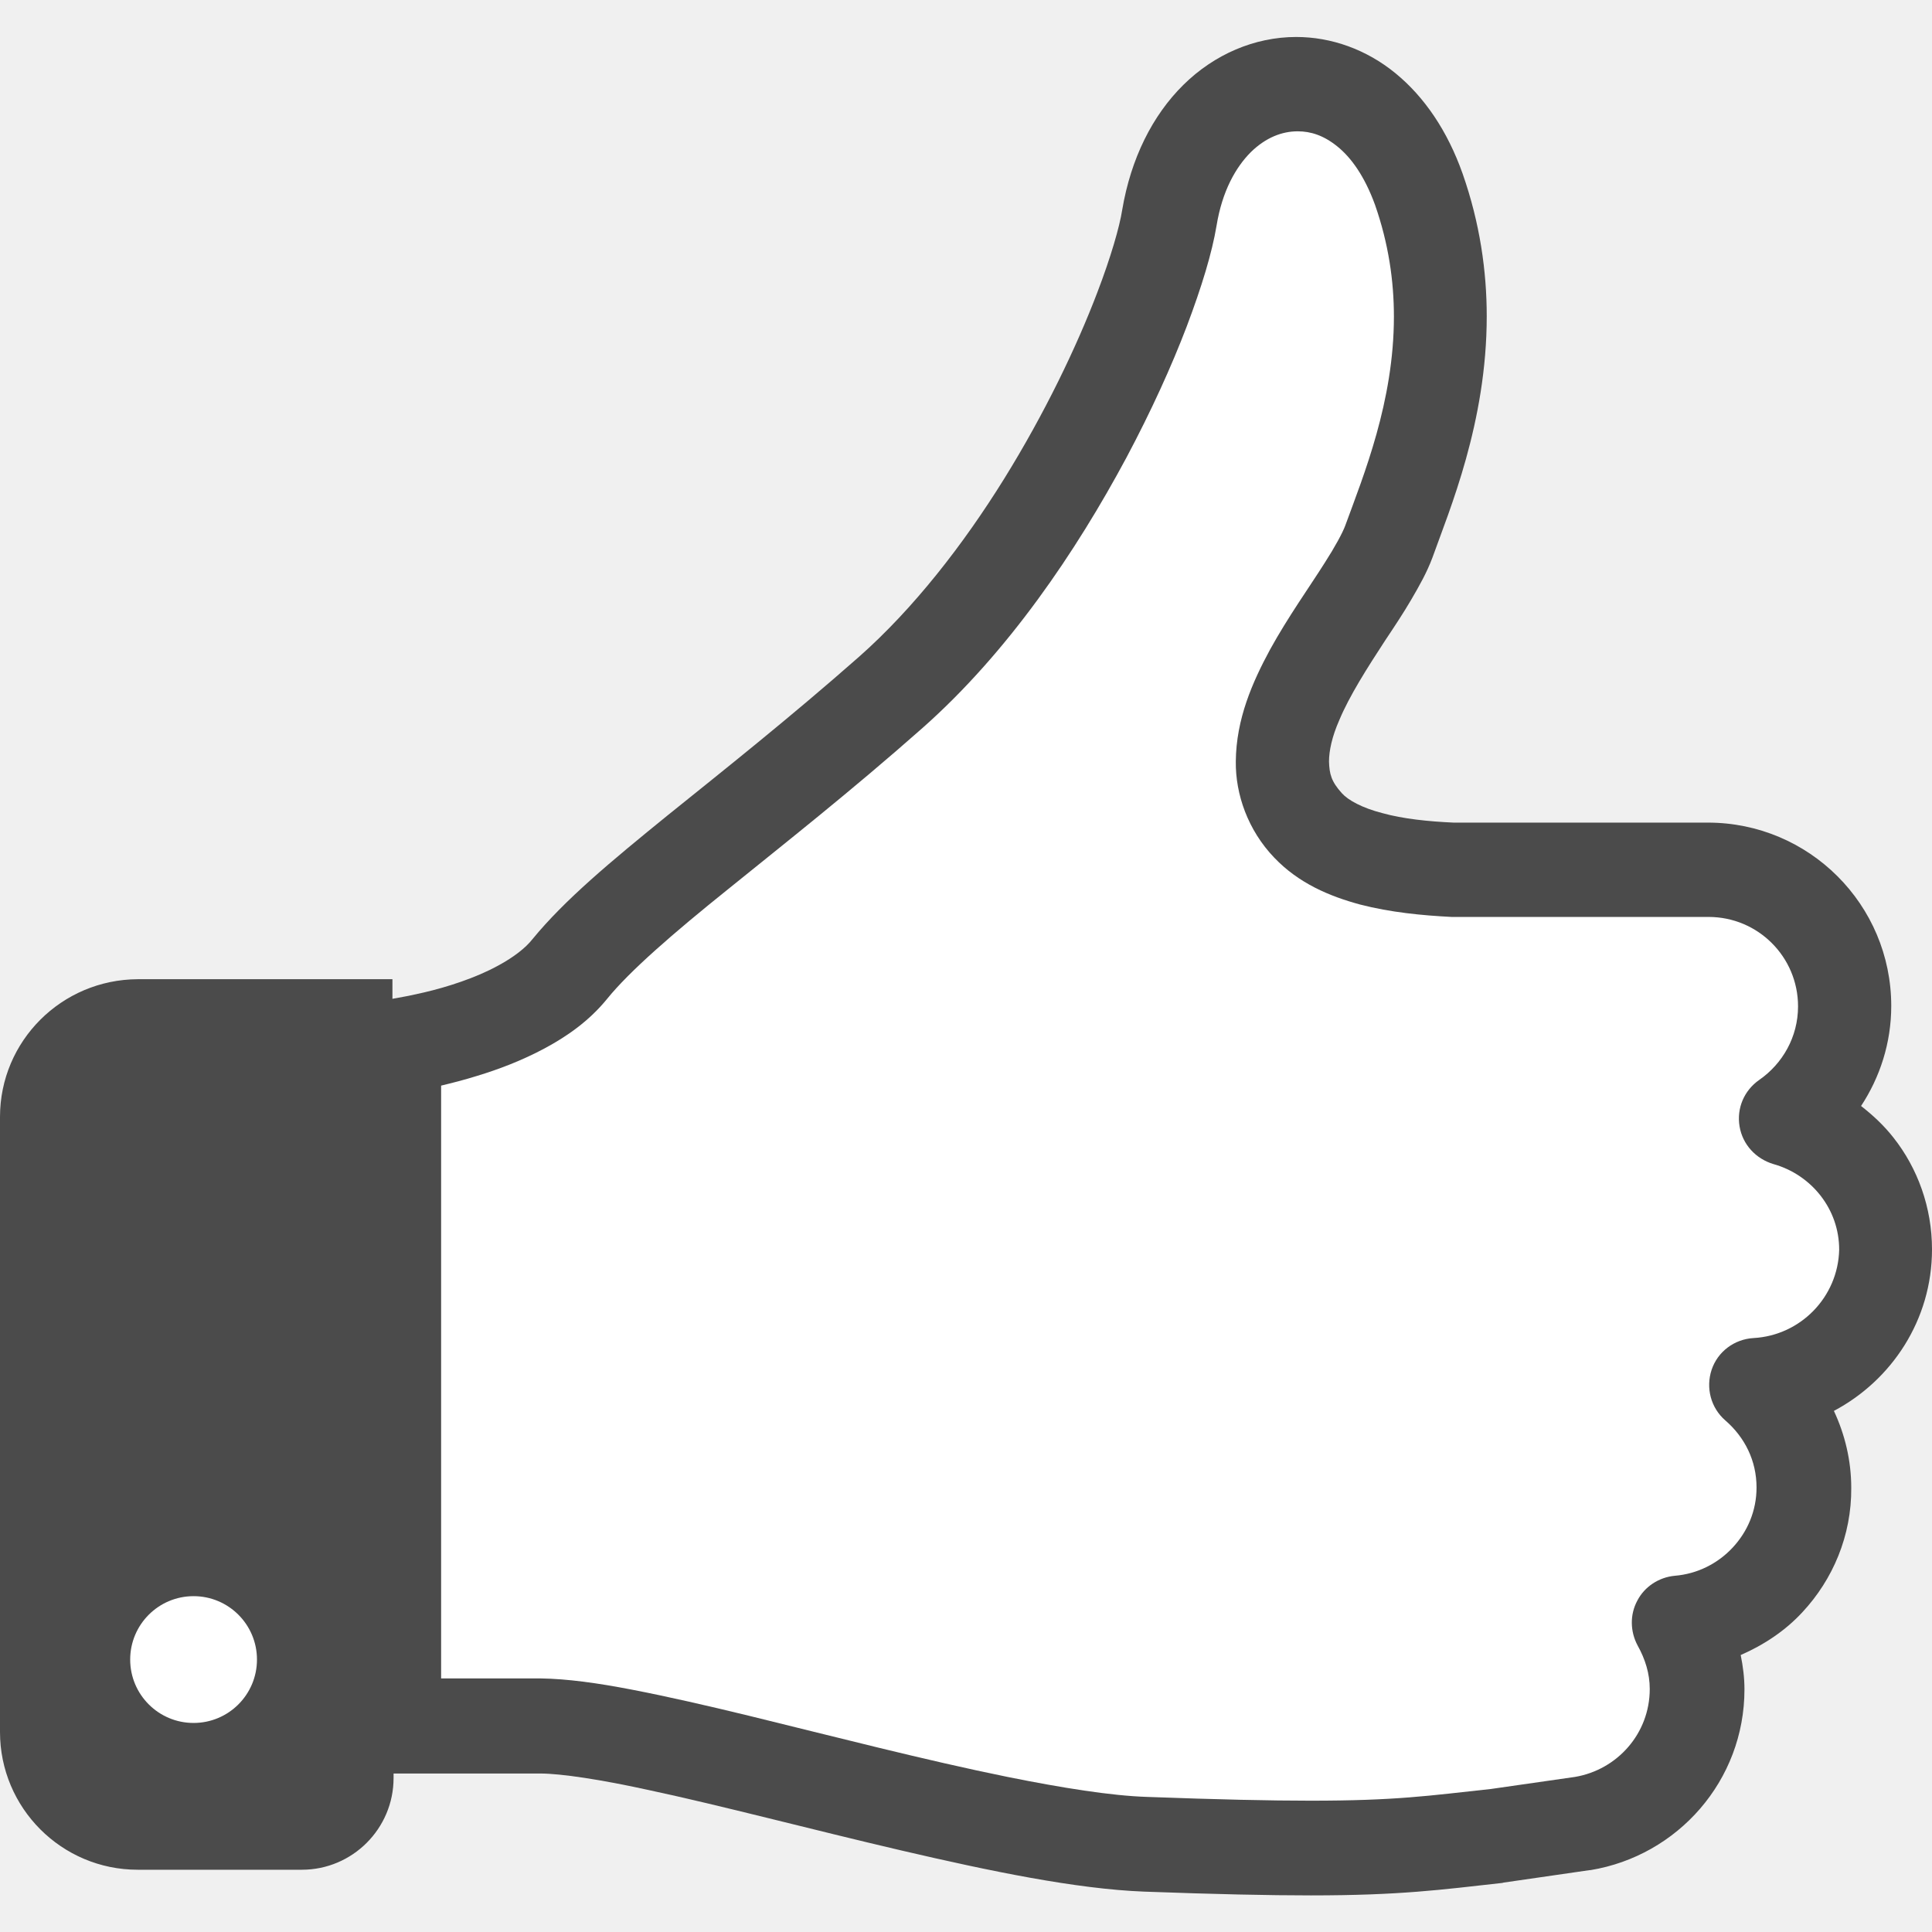
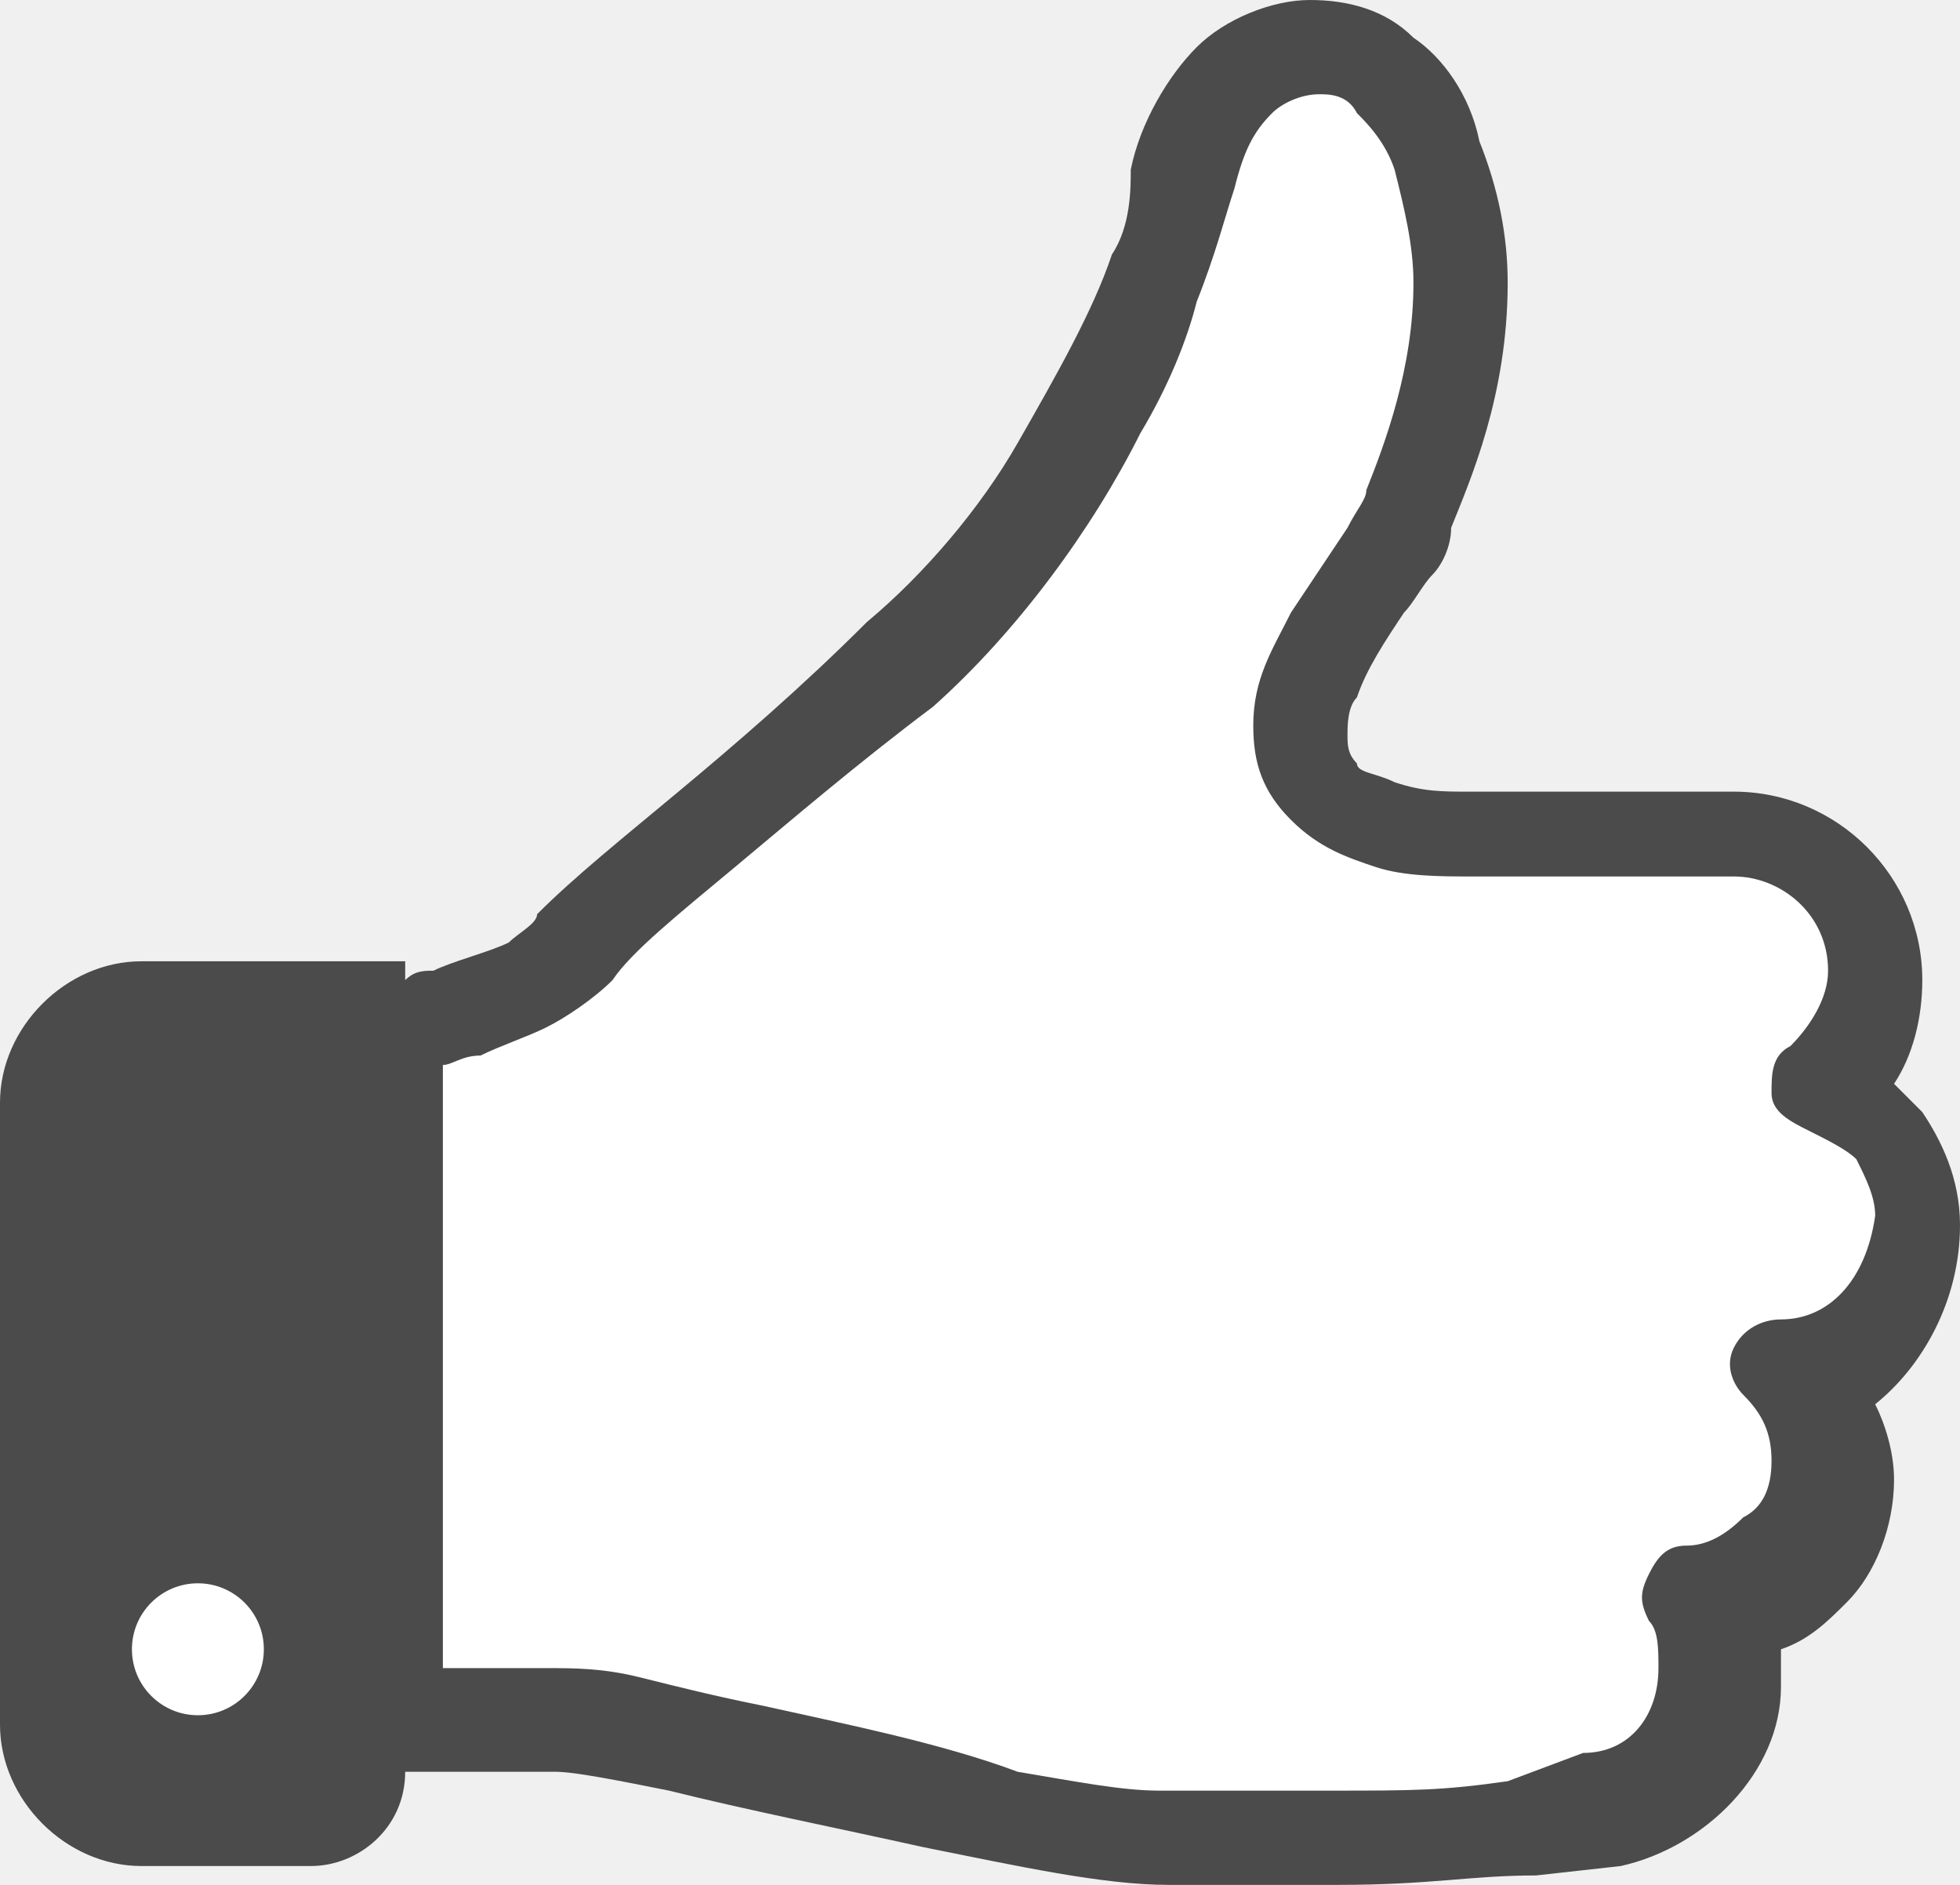
- <svg xmlns="http://www.w3.org/2000/svg" version="1.1" id="_x32_" x="0px" y="0px" viewBox="0 0 512 512" style="enable-background:new 0 0 512 512;" xml:space="preserve">
+ <svg xmlns="http://www.w3.org/2000/svg" version="1.1" id="_x32_" x="0px" y="0px" viewBox="0 0 20.8 20" style="enable-background:new 0 0 20.8 20;" xml:space="preserve">
  <style type="text/css">
	.st0{fill:#4B4B4B;}
	.st1{fill:#FFFFFF;}
</style>
  <g>
-     <path class="st0" d="M512,331.1c0-11.1-3.8-21.5-10.2-29.6c-2.5-3.2-5.4-5.9-8.6-8.4c5-7.6,8-16.7,8-26.5   c0-26.9-21.8-48.6-48.6-48.6h-35.5h0h-0.5h-2.1c-1.5,0-2.1,0-2.1,0c-0.4,0-0.8,0-1.3,0h-25.9c-6.7-0.3-13.4-1-18.8-2.5   c-5.5-1.4-9.2-3.5-10.8-5.3c-2.8-3.1-3.3-5.1-3.4-8.4c0-2.8,0.8-6.6,2.7-10.9c2.7-6.5,7.5-14,12.2-21.2c2.4-3.6,4.8-7.2,6.9-10.8   s4.1-7.1,5.6-11.1c4.5-12.6,14.4-35.8,14.4-64c0-11.9-1.8-24.7-6.4-37.8c-4-11.3-10.1-20.3-17.8-26.6c-7.7-6.3-17-9.6-26.3-9.6   c-11,0-21.7,4.6-29.9,12.7c-8.2,8.1-13.9,19.5-16.2,33.1c-0.7,4.5-3,12.5-6.6,21.9c-5.4,14.2-13.9,32-24.7,49.4   c-10.8,17.4-24,34.4-38.5,47.2c-18.4,16.2-35.8,30-50.7,42c-14.9,12.1-27.2,22.3-35.8,32.8c-1.8,2.3-5,4.8-9.1,7   c-6,3.3-13.6,5.7-19.6,7.1c-3,0.7-5.5,1.2-7.3,1.5c-0.5,0.1-0.7,0.1-1.1,0.2v-5.2H36.5C16.3,259.6,0,275.9,0,296V459   c0,20.1,16.3,36.5,36.5,36.5H80c13.4,0,24.3-10.9,24.3-24.3v-1.2c0,0,9.6,0,38.9,0c5.4,0,16.1,1.6,28.8,4.4   c19.2,4.1,43.3,10.5,66.9,16c23.6,5.5,46.3,10.2,64.3,10.9c19,0.7,33.1,1,44.2,1c23.7,0,34.5-1.5,50.7-3.3l0.4-0.1l22.8-3.3l0.2,0   c23.1-3.8,40.8-23.7,40.8-47.9c0-3.1-0.4-6.2-1-9.1c6.2-2.7,11.9-6.5,16.4-11.4c8-8.6,13-20.2,12.9-32.9c0-7.3-1.7-14.2-4.6-20.4   C501.3,365.8,512,349.8,512,331.1z" />
-     <circle class="st1" cx="51.3" cy="439.8" r="16.8" />
-     <path class="st1" d="M464.7,354.6c-5.1,0.3-9.5,3.6-11.1,8.4c-1.6,4.8-0.2,10.1,3.6,13.4c5.2,4.5,8.3,10.7,8.3,17.8   c0,6.2-2.4,11.7-6.3,15.9c-3.9,4.2-9.3,7-15.4,7.5c-4.2,0.4-8,2.9-9.9,6.6c-2,3.7-1.9,8.2,0.1,11.9c2,3.6,3.2,7.4,3.2,11.5   c0,11.8-8.6,21.4-19.8,23.3l-22.3,3.2c-16.6,1.8-25.1,3.1-47.8,3.1c-10.7,0-24.4-0.3-43.3-1c-9.5-0.3-22.6-2.4-37-5.3   c-21.7-4.4-46.4-10.8-68.5-16.2c-11.1-2.7-21.6-5.1-30.9-6.9c-9.3-1.8-17.3-2.9-24.3-3c-11.9,0-20.4,0-26.4,0V287.7   c2.9-0.7,6.1-1.5,9.6-2.6c5.6-1.7,11.7-4,17.7-7.2c6-3.2,11.9-7.3,16.7-13.2c5.9-7.3,17.4-17.3,32.1-29.1   c14.7-11.9,32.5-25.9,51.5-42.7c22.7-20.1,40.7-46.8,54-71.6c6.6-12.4,12-24.3,16-34.8c4-10.6,6.7-19.5,7.9-26.7   c1.5-9.2,5.1-15.5,9.1-19.5c4-3.9,8.3-5.5,12.4-5.5c3.5,0,6.9,1.1,10.5,4c3.6,2.9,7.2,7.8,10,15.5c3.6,10.3,5,20.2,5,29.6   c0,22.5-8,42-12.9,55.4c-0.7,1.9-2.7,5.6-5.4,9.8c-4.1,6.5-9.7,14.3-14.5,23c-4.7,8.7-9,18.4-9.1,29.7c-0.1,8.7,3.2,18.2,10.2,25.5   c6.5,6.8,14.6,10.2,22.7,12.4c8.1,2.1,16.5,2.9,24.3,3.3l0.5,0h26.1c0.5,0,0.9,0,1.3,0c0,0,1,0,2.1,0c0.1,0,0.2,0,0.3,0   c0.7,0,1.3,0,1.8,0c0.2,0,0.5,0,0.5,0h0h35.5c13.1,0,23.7,10.6,23.7,23.7c0,8.1-4.1,15.2-10.3,19.5c-4,2.8-6,7.5-5.2,12.3   c0.8,4.8,4.3,8.6,9,10c5,1.4,9.4,4.4,12.5,8.4c3.1,4,4.9,8.9,4.9,14.3C487.1,343.7,477.2,353.9,464.7,354.6z" />
+     <path class="st0" d="M20.8,13c0-0.5-0.2-0.9-0.4-1.2c-0.1-0.1-0.2-0.2-0.3-0.3c0.2-0.3,0.3-0.7,0.3-1.1c0-1.1-0.9-2-2-2h-1.4l0,0h0   h-0.1c-0.1,0-0.1,0-0.1,0c0,0,0,0-0.1,0h-1.1c-0.3,0-0.5,0-0.8-0.1c-0.2-0.1-0.4-0.1-0.4-0.2c-0.1-0.1-0.1-0.2-0.1-0.3   c0-0.1,0-0.3,0.1-0.4c0.1-0.3,0.3-0.6,0.5-0.9c0.1-0.1,0.2-0.3,0.3-0.4c0.1-0.1,0.2-0.3,0.2-0.5C15.6,5.1,16,4.2,16,3   c0-0.5-0.1-1-0.3-1.5C15.6,1,15.3,0.6,15,0.4C14.7,0.1,14.3,0,13.9,0c-0.4,0-0.9,0.2-1.2,0.5c-0.3,0.3-0.6,0.8-0.7,1.3   C12,2,12,2.4,11.8,2.7c-0.2,0.6-0.6,1.3-1,2c-0.4,0.7-1,1.4-1.6,1.9C8.5,7.3,7.8,7.9,7.2,8.4C6.6,8.9,6.1,9.3,5.7,9.7   C5.7,9.8,5.5,9.9,5.4,10c-0.2,0.1-0.6,0.2-0.8,0.3c-0.1,0-0.2,0-0.3,0.1c0,0,0,0,0,0v-0.2H1.5c-0.8,0-1.5,0.7-1.5,1.5v6.6   c0,0.8,0.7,1.5,1.5,1.5h1.8c0.5,0,1-0.4,1-1v0c0,0,0.4,0,1.6,0c0.2,0,0.7,0.1,1.2,0.2c0.8,0.2,1.8,0.4,2.7,0.6   c1,0.2,1.9,0.4,2.6,0.4c0.8,0,1.3,0,1.8,0c1,0,1.4-0.1,2.1-0.1l0,0l0.9-0.1h0c0.9-0.2,1.7-1,1.7-1.9c0-0.1,0-0.3,0-0.4   c0.3-0.1,0.5-0.3,0.7-0.5c0.3-0.3,0.5-0.8,0.5-1.3c0-0.3-0.1-0.6-0.2-0.8C20.4,14.5,20.8,13.8,20.8,13z" />
+     <circle class="st1" cx="2.1" cy="17.5" r="0.7" />
+     <path class="st1" d="M18.9,14c-0.2,0-0.4,0.1-0.5,0.3c-0.1,0.2,0,0.4,0.1,0.5c0.2,0.2,0.3,0.4,0.3,0.7c0,0.3-0.1,0.5-0.3,0.6   c-0.2,0.2-0.4,0.3-0.6,0.3c-0.2,0-0.3,0.1-0.4,0.3c-0.1,0.2-0.1,0.3,0,0.5c0.1,0.1,0.1,0.3,0.1,0.5c0,0.5-0.3,0.9-0.8,0.9L16,18.9   c-0.7,0.1-1,0.1-1.9,0.1c-0.4,0-1,0-1.8,0c-0.4,0-0.9-0.1-1.5-0.2C10,18.5,9,18.3,8.1,18.1c-0.5-0.1-0.9-0.2-1.3-0.3   c-0.4-0.1-0.7-0.1-1-0.1c-0.5,0-0.8,0-1.1,0v-6.4c0.1,0,0.2-0.1,0.4-0.1c0.2-0.1,0.5-0.2,0.7-0.3c0.2-0.1,0.5-0.3,0.7-0.5   c0.2-0.3,0.7-0.7,1.3-1.2c0.6-0.5,1.3-1.1,2.1-1.7c0.9-0.8,1.7-1.9,2.2-2.9c0.3-0.5,0.5-1,0.6-1.4C12.9,2.7,13,2.3,13.1,2   c0.1-0.4,0.2-0.6,0.4-0.8C13.6,1.1,13.8,1,14,1c0.1,0,0.3,0,0.4,0.2c0.1,0.1,0.3,0.3,0.4,0.6C14.9,2.2,15,2.6,15,3   c0,0.9-0.3,1.7-0.5,2.2c0,0.1-0.1,0.2-0.2,0.4c-0.2,0.3-0.4,0.6-0.6,0.9c-0.2,0.4-0.4,0.7-0.4,1.2c0,0.4,0.1,0.7,0.4,1   c0.3,0.3,0.6,0.4,0.9,0.5c0.3,0.1,0.7,0.1,1,0.1h0h1.1c0,0,0,0,0.1,0c0,0,0,0,0.1,0c0,0,0,0,0,0c0,0,0.1,0,0.1,0c0,0,0,0,0,0l0,0   h1.4c0.5,0,1,0.4,1,1c0,0.3-0.2,0.6-0.4,0.8c-0.2,0.1-0.2,0.3-0.2,0.5c0,0.2,0.2,0.3,0.4,0.4c0.2,0.1,0.4,0.2,0.5,0.3   c0.1,0.2,0.2,0.4,0.2,0.6C19.8,13.6,19.4,14,18.9,14z" />
  </g>
</svg>
